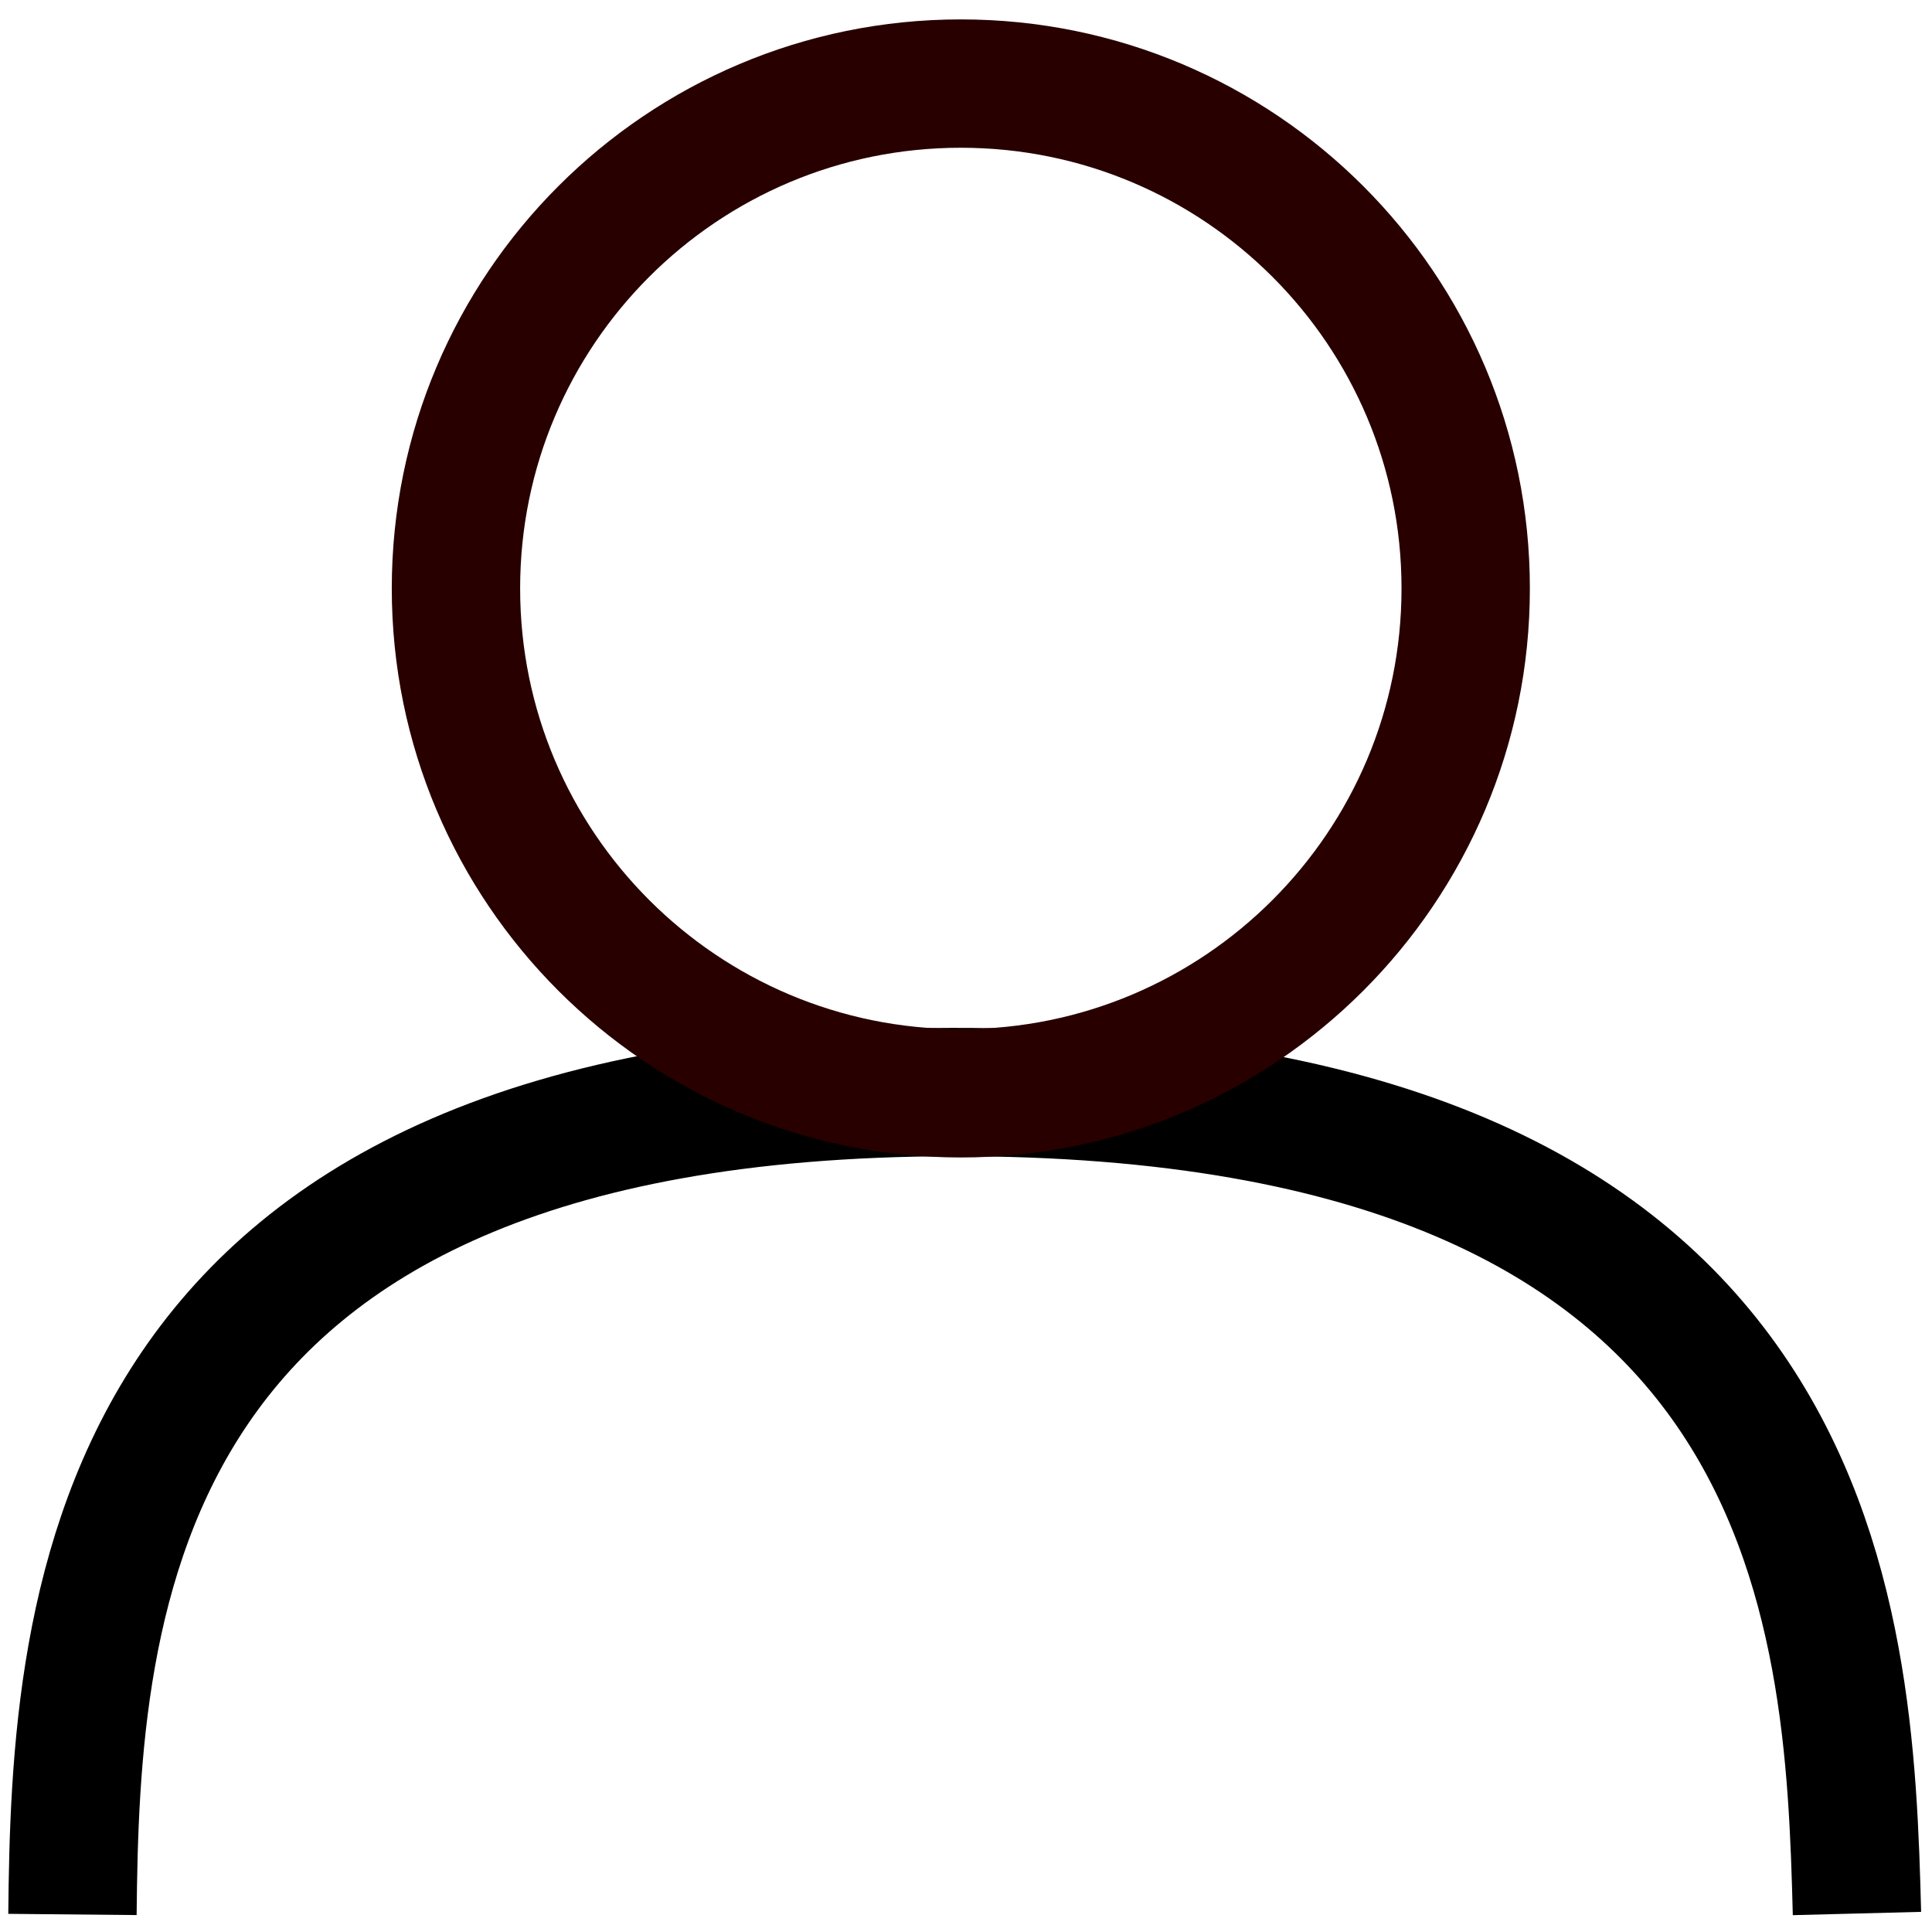
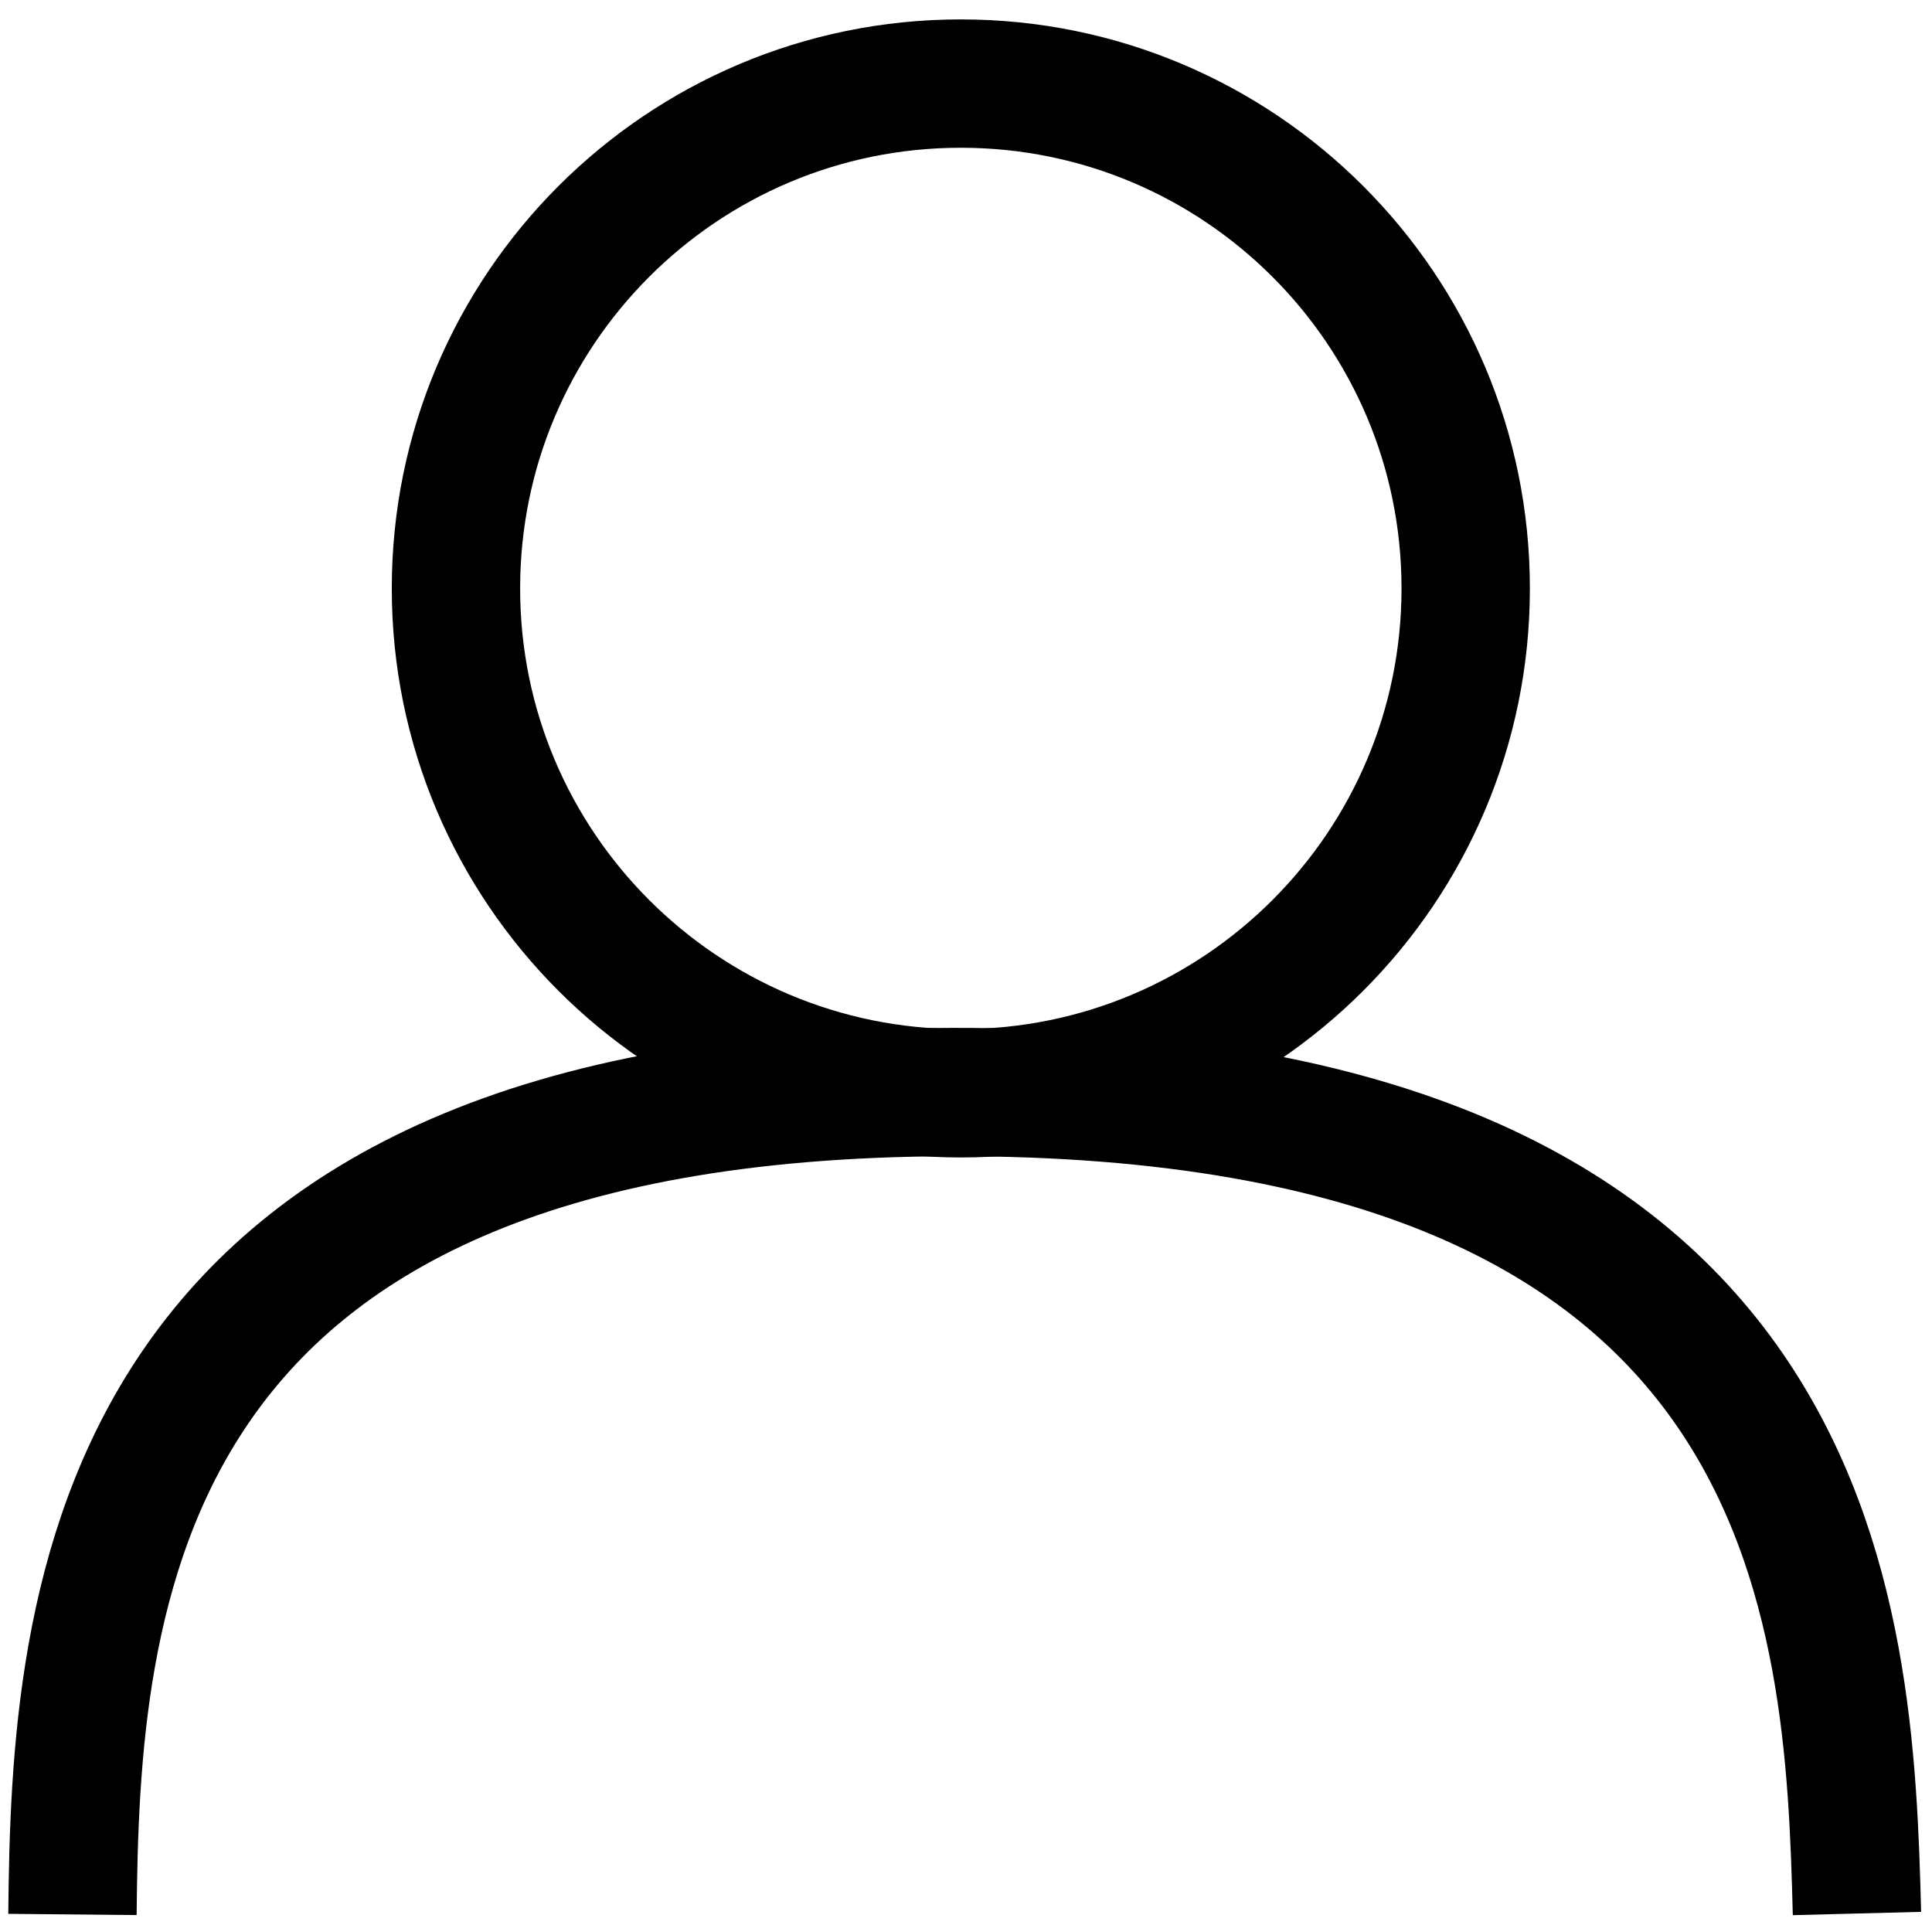
<svg xmlns="http://www.w3.org/2000/svg" version="1.1" id="Capa_1" x="0px" y="0px" viewBox="0 0 512 512" xml:space="preserve">
  <defs id="defs837" />
  <g id="g832">
    <g id="g830">
      <path style="fill:none;stroke:#000000;stroke-width:34.016;stroke-linecap:butt;stroke-linejoin:miter;stroke-miterlimit:4;stroke-dasharray:none;stroke-opacity:1" d="m 19.2,507.35 c 0.789,-82.231 8.235,-217.52 233.091,-217.941 231.78,-0.434 237.767,137.969 239.823,217.691" id="path841" />
-       <ellipse style="opacity:1;fill:none;fill-opacity:1;stroke:#280000;stroke-width:34.016;stroke-linecap:round;stroke-linejoin:round;stroke-miterlimit:4;stroke-dasharray:none;stroke-opacity:1;paint-order:markers fill stroke" id="path843" cx="254.629" cy="155.942" rx="133.796" ry="133.794" />
+       <ellipse style="opacity:1;fill:none;fill-opacity:1;stroke:#010101;stroke-width:34.016;stroke-linecap:round;stroke-linejoin:round;stroke-miterlimit:4;stroke-dasharray:none;stroke-opacity:1;paint-order:markers fill stroke" id="path843" cx="254.629" cy="155.942" rx="133.796" ry="133.794" />
    </g>
  </g>
</svg>
